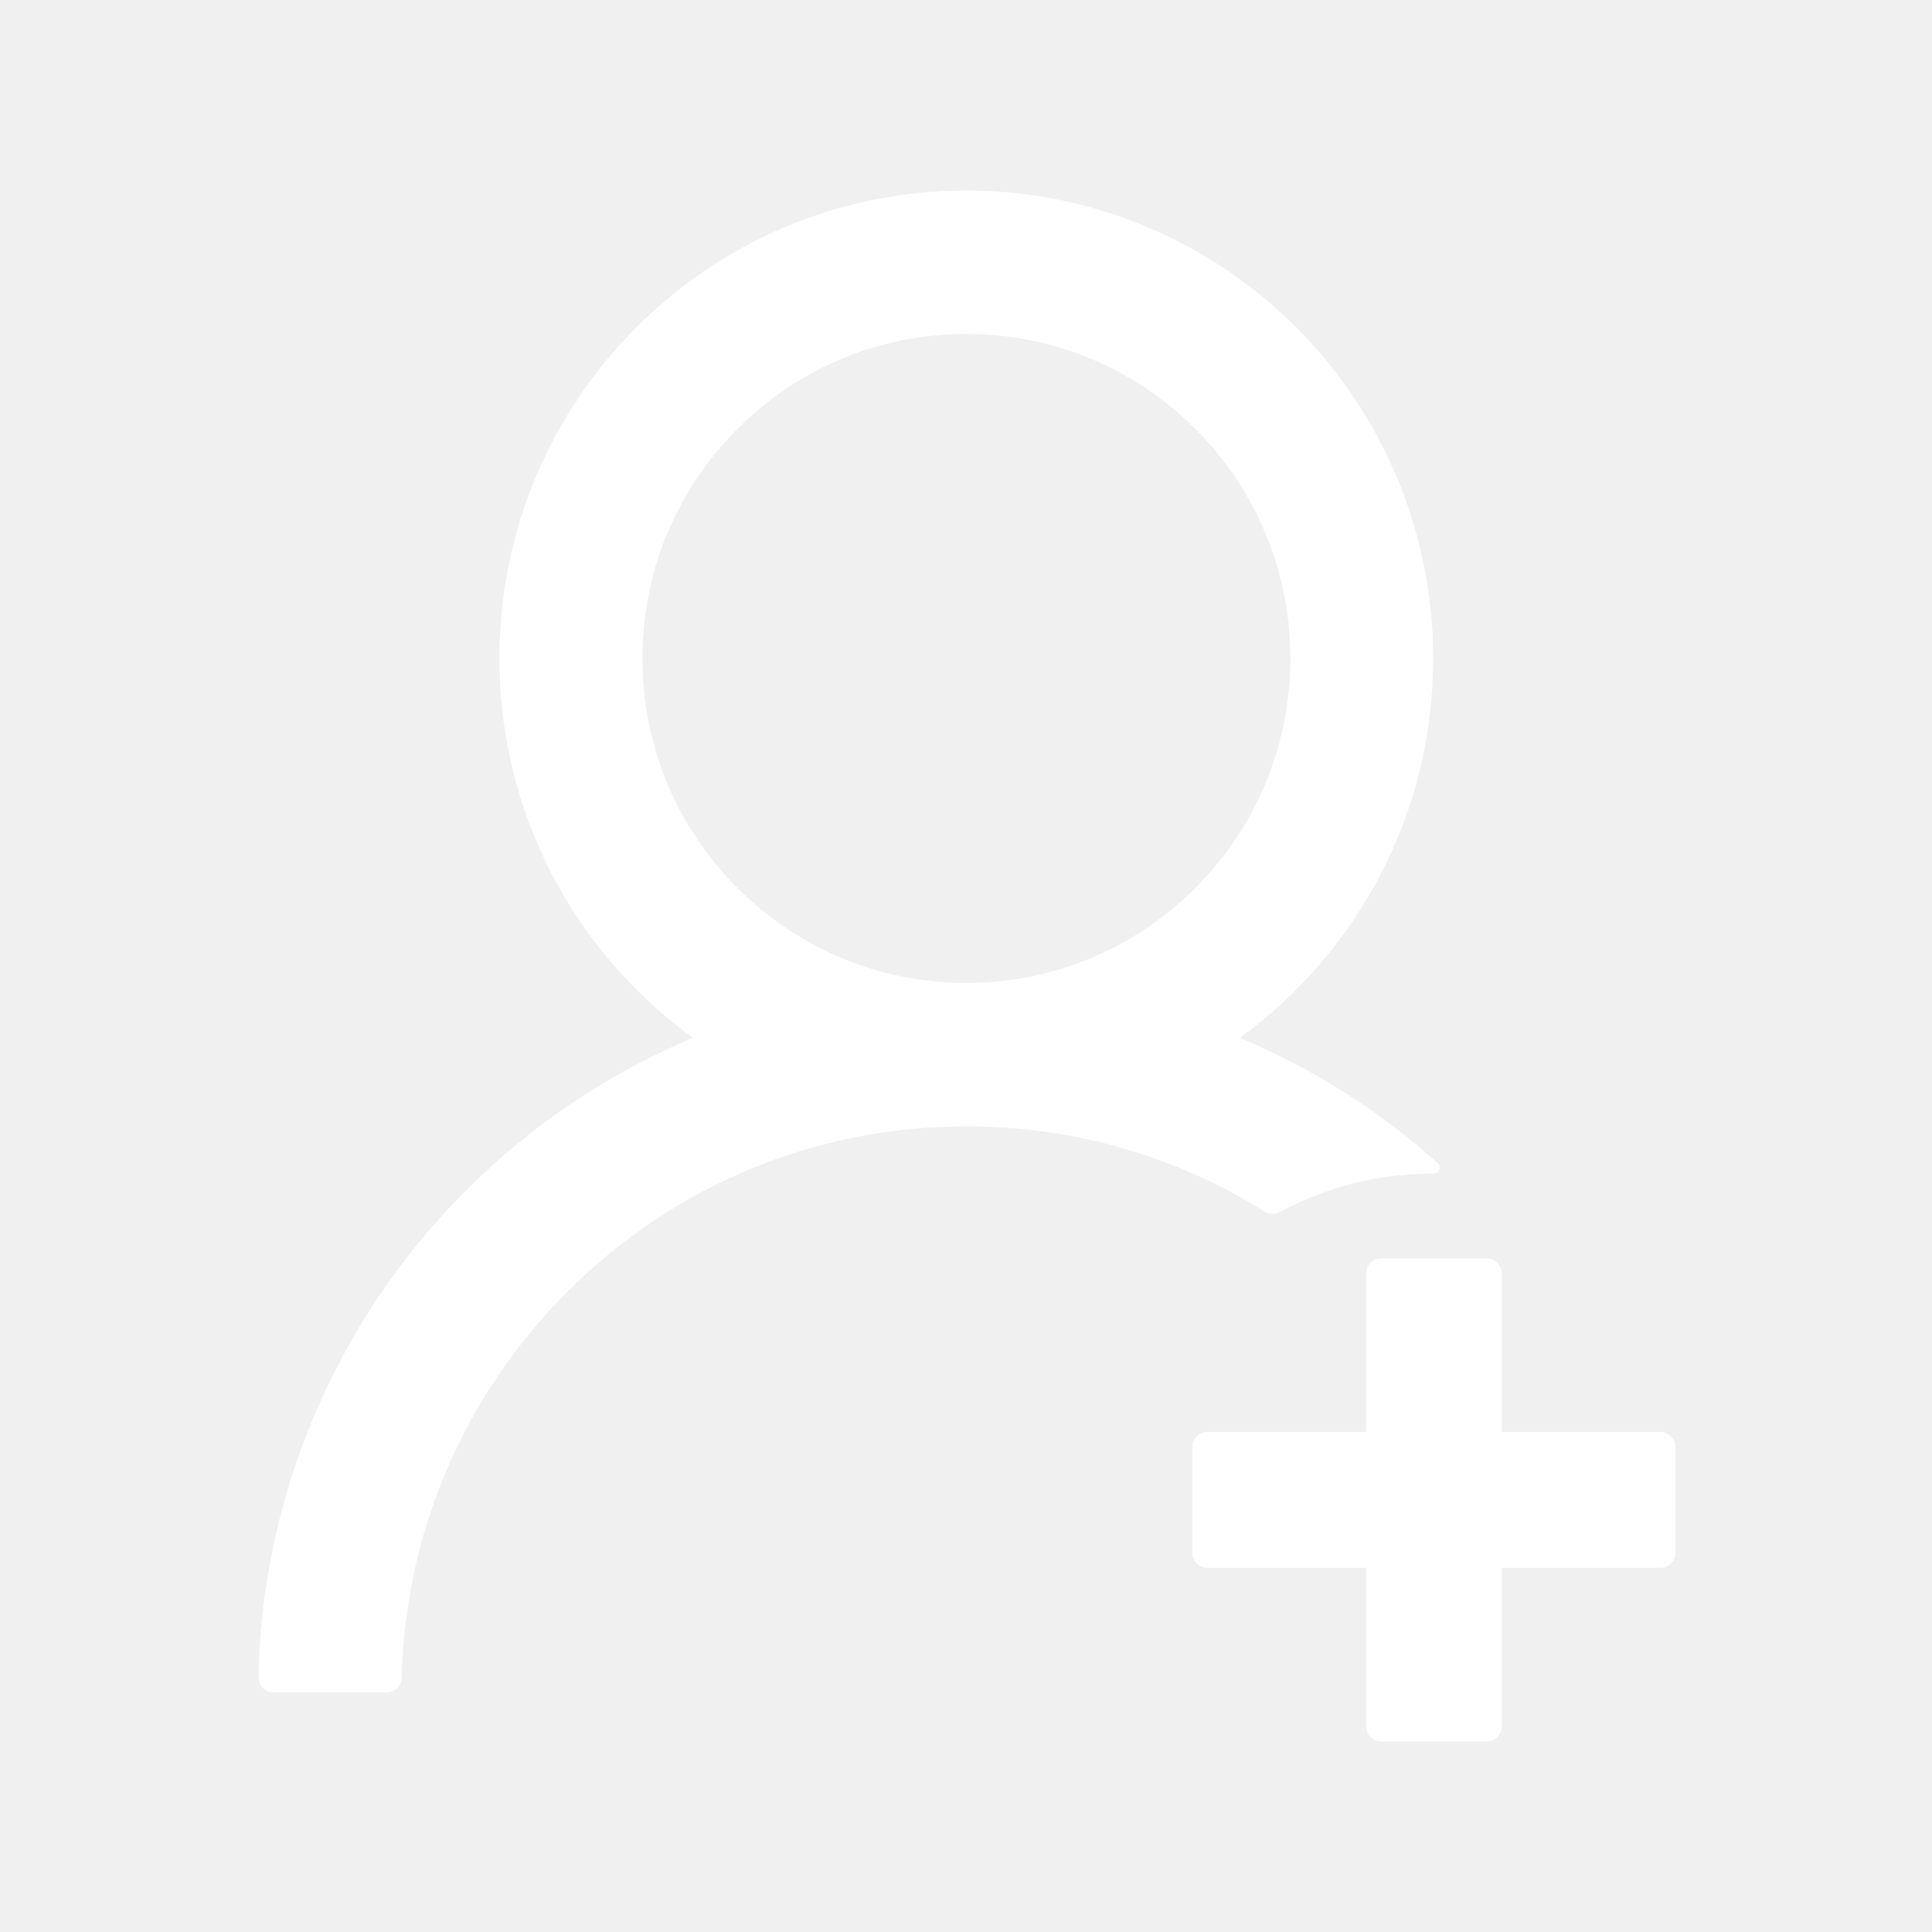
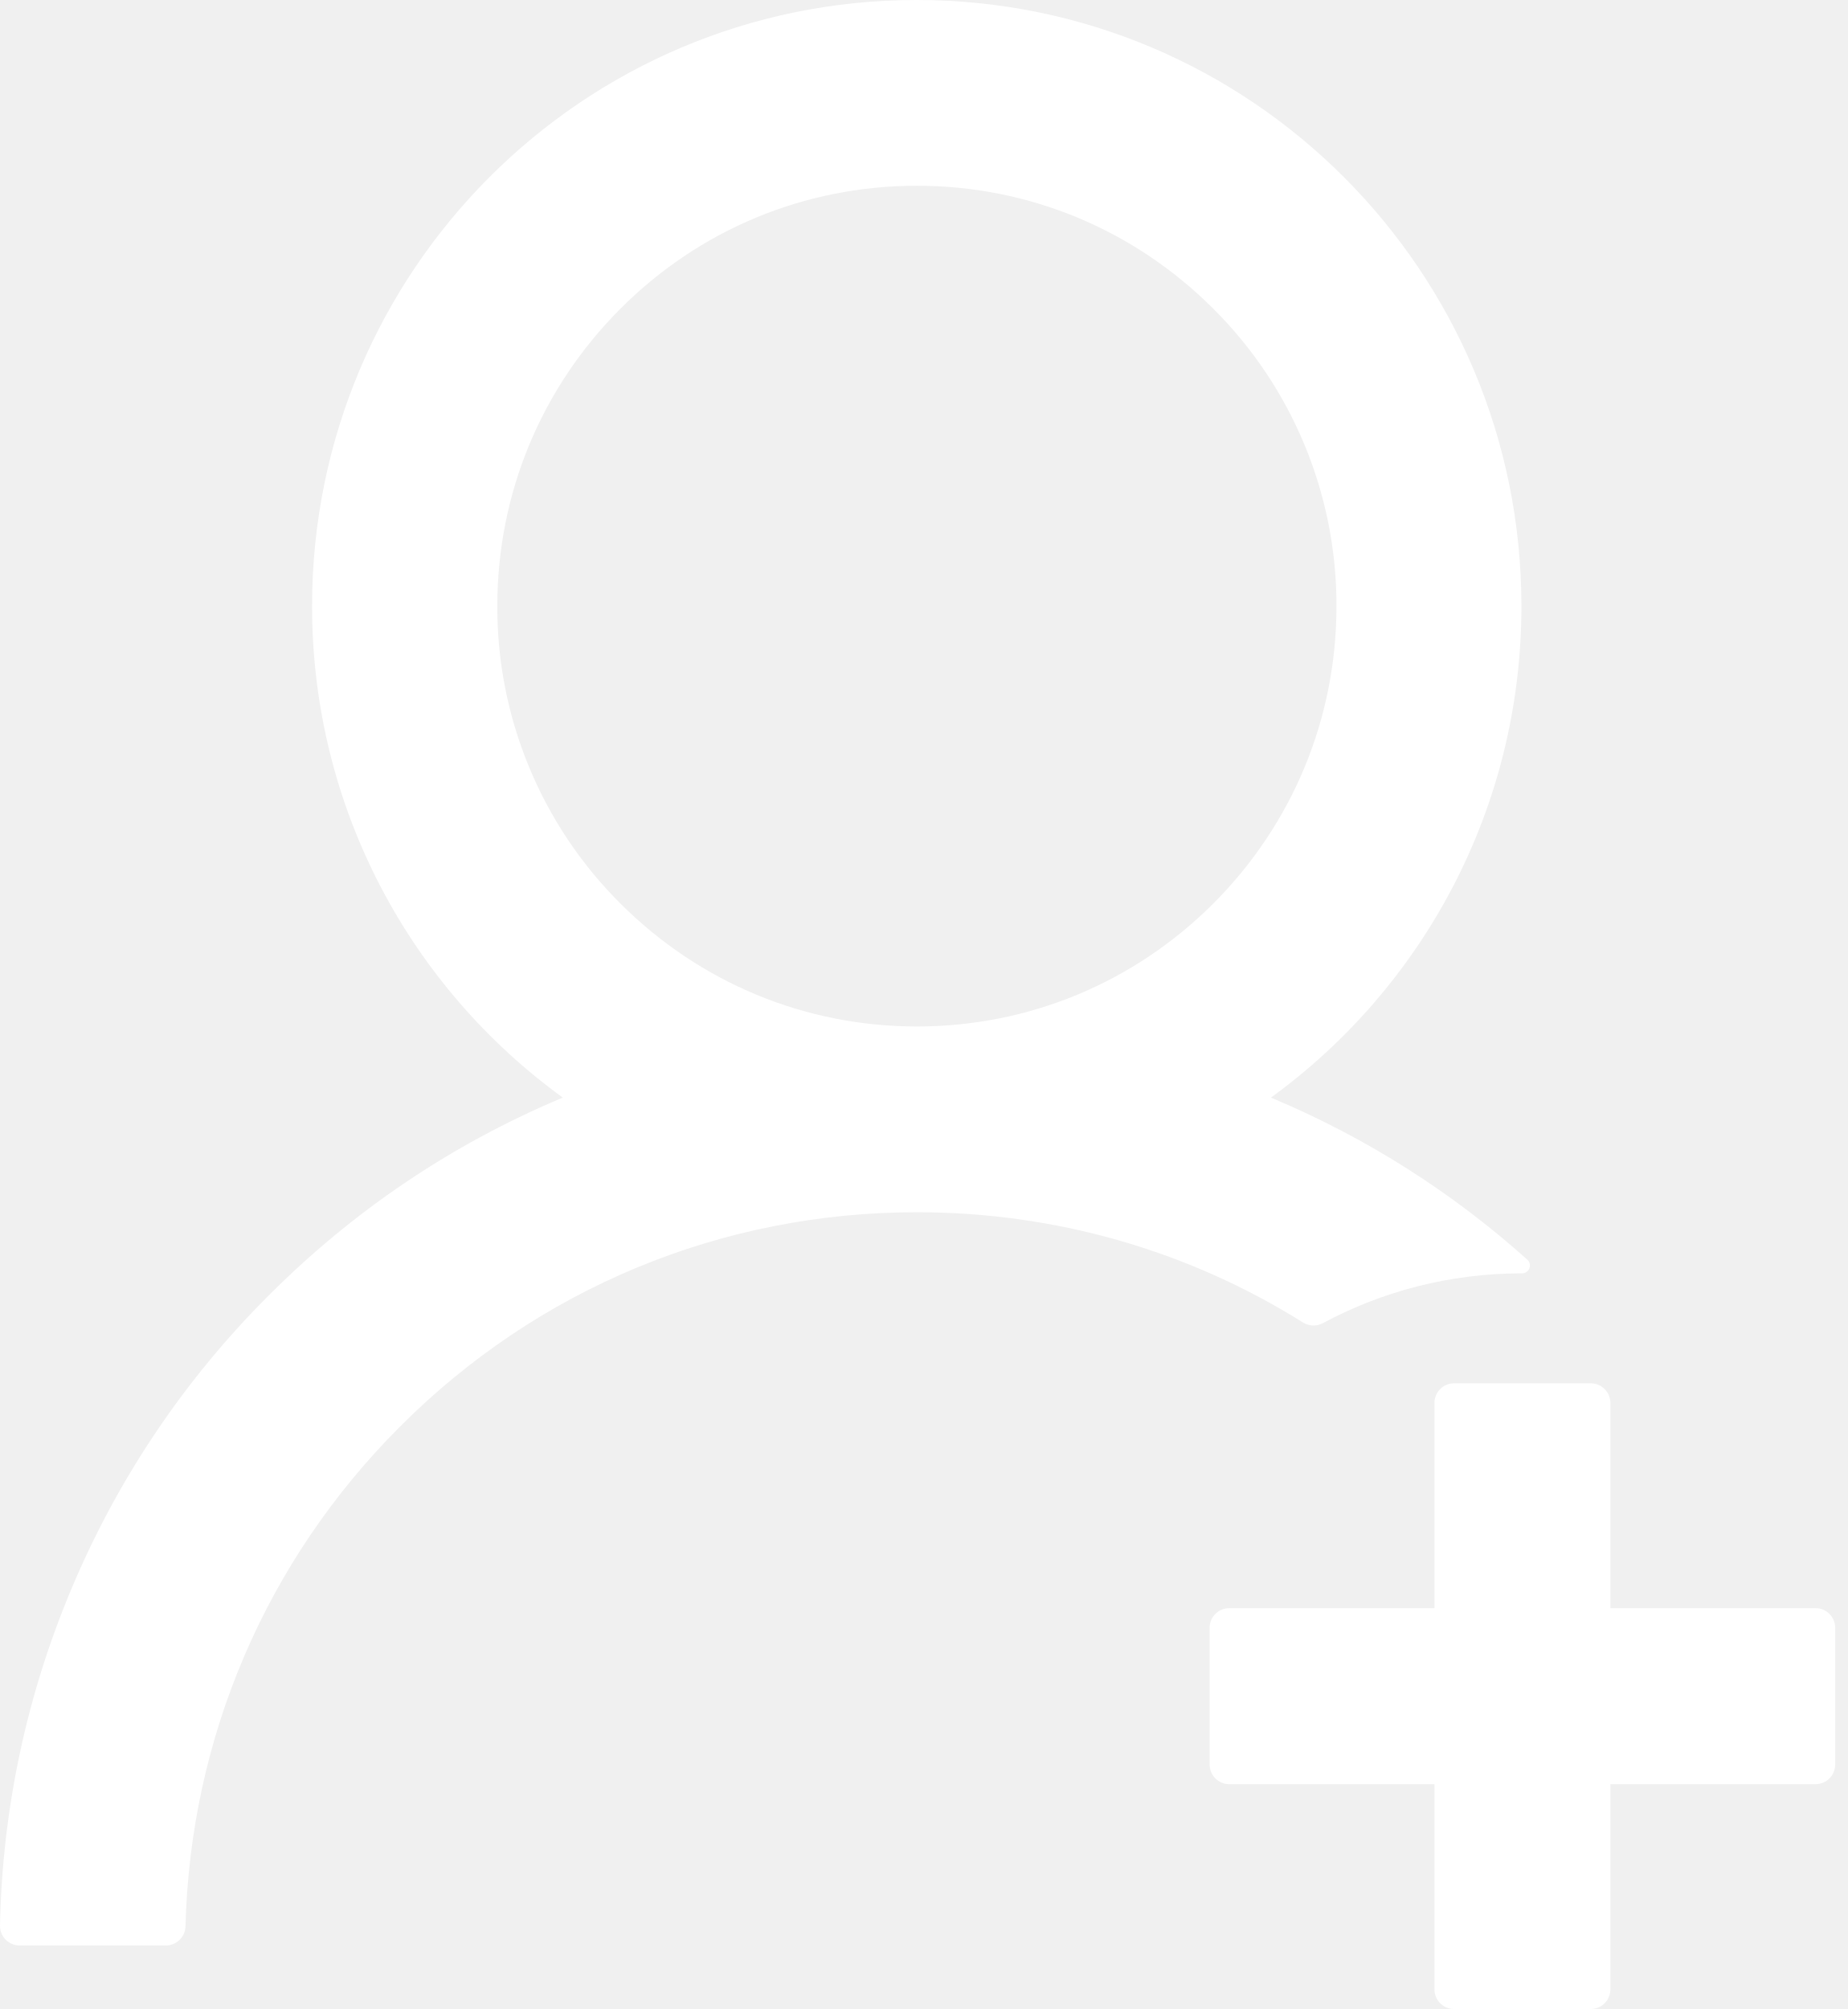
- <svg xmlns="http://www.w3.org/2000/svg" width="50" height="50" viewBox="0 0 50 50" fill="none">
-   <path d="M33.12 31.367C34.302 30.732 35.654 30.371 37.095 30.371H37.1C37.246 30.371 37.315 30.195 37.207 30.098C35.709 28.753 33.998 27.668 32.144 26.885C32.124 26.875 32.105 26.87 32.085 26.86C35.117 24.658 37.09 21.079 37.09 17.041C37.09 10.352 31.68 4.932 25.005 4.932C18.33 4.932 12.925 10.352 12.925 17.041C12.925 21.079 14.898 24.658 17.935 26.86C17.915 26.87 17.895 26.875 17.876 26.885C15.693 27.808 13.735 29.131 12.051 30.82C10.376 32.492 9.043 34.474 8.125 36.655C7.222 38.791 6.735 41.08 6.689 43.398C6.688 43.451 6.697 43.502 6.716 43.551C6.735 43.599 6.764 43.644 6.8 43.681C6.837 43.718 6.88 43.748 6.928 43.768C6.976 43.788 7.028 43.799 7.08 43.799H10.005C10.215 43.799 10.391 43.628 10.396 43.418C10.493 39.648 12.002 36.118 14.673 33.442C17.432 30.674 21.104 29.15 25.01 29.15C27.778 29.15 30.435 29.917 32.725 31.352C32.783 31.39 32.851 31.41 32.92 31.413C32.99 31.416 33.059 31.4 33.12 31.367V31.367ZM25.01 25.439C22.773 25.439 20.669 24.565 19.082 22.979C18.301 22.2 17.682 21.274 17.261 20.255C16.839 19.236 16.623 18.144 16.626 17.041C16.626 14.8 17.5 12.69 19.082 11.104C20.664 9.517 22.769 8.643 25.01 8.643C27.251 8.643 29.351 9.517 30.938 11.104C31.718 11.882 32.337 12.808 32.759 13.827C33.18 14.846 33.396 15.938 33.394 17.041C33.394 19.282 32.52 21.392 30.938 22.979C29.351 24.565 27.246 25.439 25.01 25.439ZM42.969 37.06H38.867V32.959C38.867 32.744 38.691 32.568 38.477 32.568H35.742C35.527 32.568 35.352 32.744 35.352 32.959V37.06H31.25C31.035 37.06 30.859 37.236 30.859 37.451V40.185C30.859 40.4 31.035 40.576 31.25 40.576H35.352V44.678C35.352 44.893 35.527 45.068 35.742 45.068H38.477C38.691 45.068 38.867 44.893 38.867 44.678V40.576H42.969C43.184 40.576 43.359 40.4 43.359 40.185V37.451C43.359 37.236 43.184 37.06 42.969 37.06Z" fill="white" />
+ <svg xmlns="http://www.w3.org/2000/svg" width="46" height="50" viewBox="0 0 46 50" fill="none">
+   <path d="M32.926 32.932C34.398 32.141 36.083 31.691 37.877 31.691H37.883C38.066 31.691 38.151 31.472 38.017 31.35C36.151 29.676 34.019 28.323 31.709 27.348C31.685 27.336 31.661 27.33 31.636 27.317C35.414 24.574 37.871 20.116 37.871 15.085C37.871 6.752 31.131 0 22.817 0C14.501 0 7.768 6.752 7.768 15.085C7.768 20.116 10.225 24.574 14.009 27.317C13.984 27.33 13.96 27.336 13.936 27.348C11.217 28.498 8.778 30.146 6.679 32.251C4.593 34.333 2.932 36.802 1.788 39.52C0.664 42.18 0.057 45.031 0 47.92C-0.001 47.985 0.01 48.049 0.034 48.11C0.057 48.17 0.093 48.225 0.138 48.272C0.184 48.318 0.238 48.355 0.298 48.38C0.358 48.406 0.422 48.419 0.487 48.419H4.13C4.392 48.419 4.611 48.206 4.617 47.944C4.739 43.248 6.618 38.85 9.945 35.517C13.382 32.068 17.956 30.17 22.823 30.17C26.271 30.17 29.58 31.125 32.433 32.914C32.507 32.96 32.591 32.986 32.677 32.989C32.764 32.992 32.849 32.972 32.926 32.932V32.932ZM22.823 25.547C20.037 25.547 17.415 24.459 15.438 22.482C14.465 21.512 13.694 20.359 13.169 19.089C12.644 17.82 12.375 16.459 12.379 15.085C12.379 12.293 13.467 9.665 15.438 7.689C17.409 5.712 20.031 4.623 22.823 4.623C25.614 4.623 28.23 5.712 30.207 7.689C31.18 8.659 31.951 9.812 32.476 11.081C33.001 12.351 33.27 13.711 33.267 15.085C33.267 17.877 32.178 20.505 30.207 22.482C28.23 24.459 25.608 25.547 22.823 25.547ZM45.195 40.024H40.085V34.915C40.085 34.647 39.866 34.428 39.599 34.428H36.192C35.925 34.428 35.706 34.647 35.706 34.915V40.024H30.596C30.329 40.024 30.11 40.243 30.11 40.511V43.917C30.11 44.185 30.329 44.404 30.596 44.404H35.706V49.513C35.706 49.781 35.925 50 36.192 50H39.599C39.866 50 40.085 49.781 40.085 49.513V44.404H45.195C45.462 44.404 45.681 44.185 45.681 43.917V40.511C45.681 40.243 45.462 40.024 45.195 40.024Z" fill="white" />
</svg>
